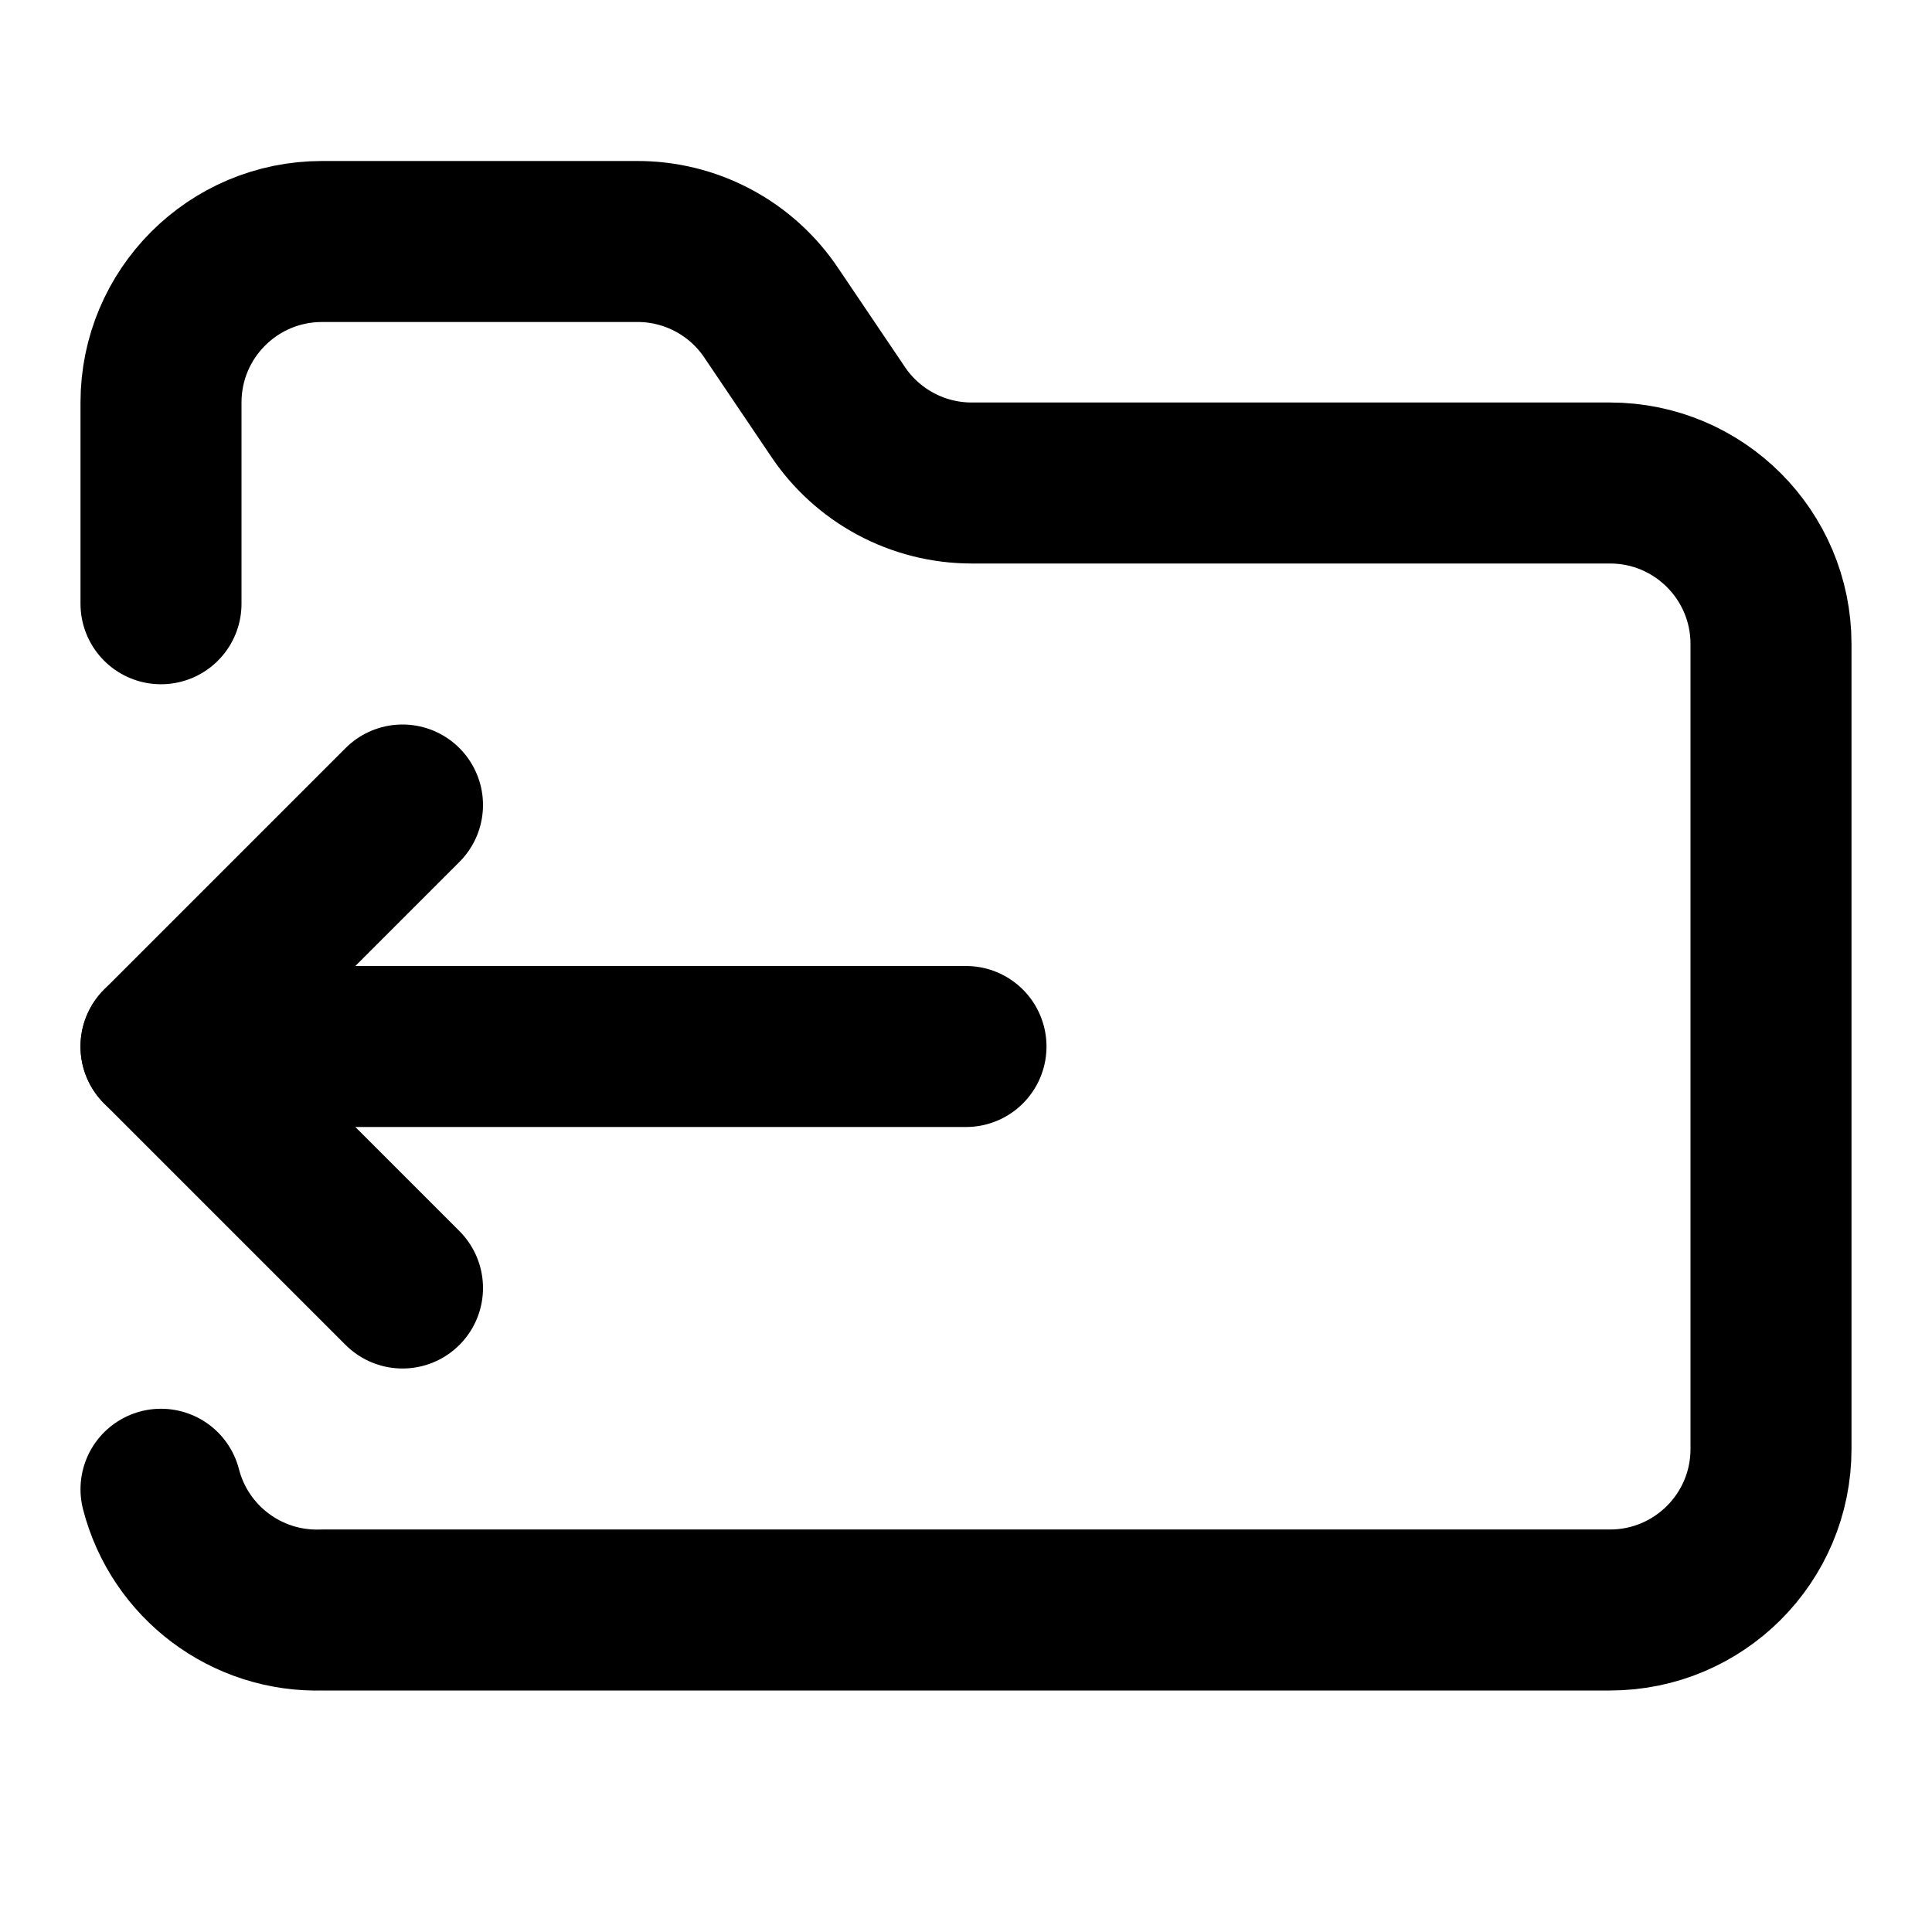
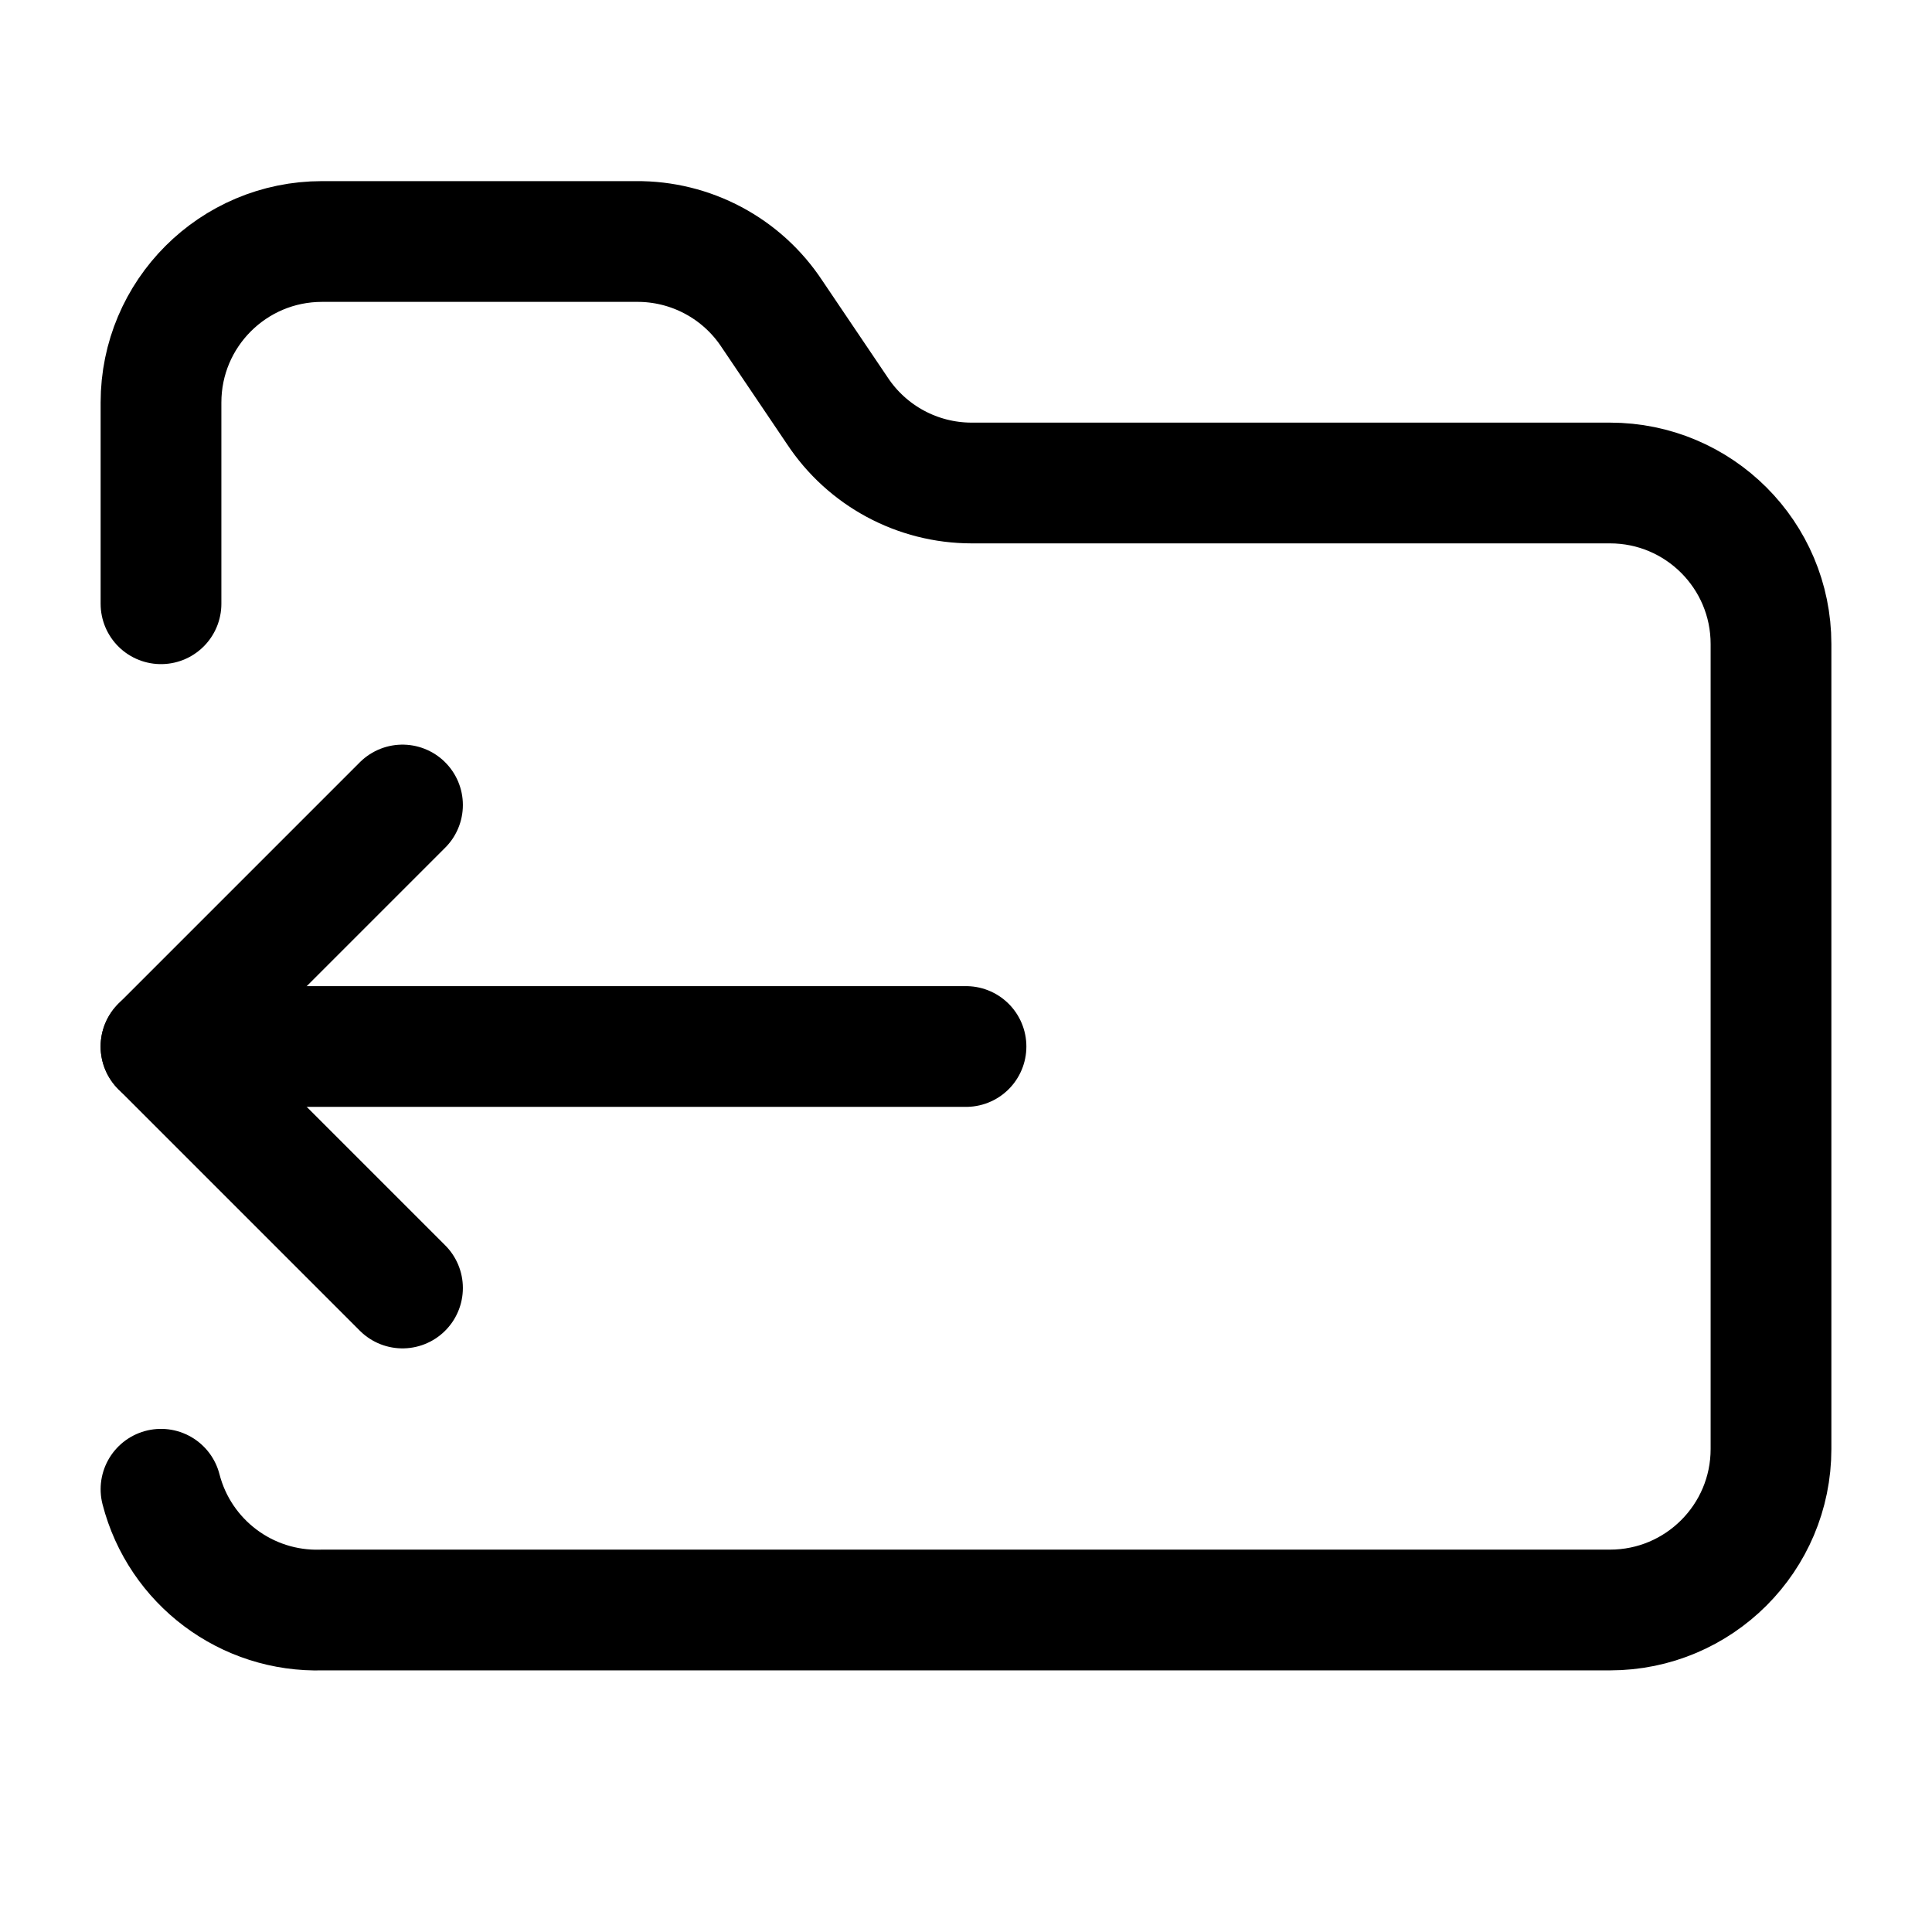
- <svg xmlns="http://www.w3.org/2000/svg" width="24" height="24" viewBox="0 0 24 24" fill="none" stroke="currentColor" stroke-width="2" stroke-linecap="round" stroke-linejoin="round">
+ <svg xmlns="http://www.w3.org/2000/svg" width="24" height="24" viewBox="0 0 24 24" fill="none" stroke="currentColor" stroke-width="1.5" stroke-linecap="round" stroke-linejoin="round" class="lucide lucide-folder-output-icon lucide-folder-output">
  <path d="M2 7.5V5a2 2 0 0 1 2-2h3.9a2 2 0 0 1 1.69.9l.81 1.2a2 2 0 0 0 1.67.9H20a2 2 0 0 1 2 2v10a2 2 0 0 1-2 2H4a2 2 0 0 1-2-1.5" />
  <path d="M2 13h10" />
  <path d="m5 10-3 3 3 3" />
</svg>
